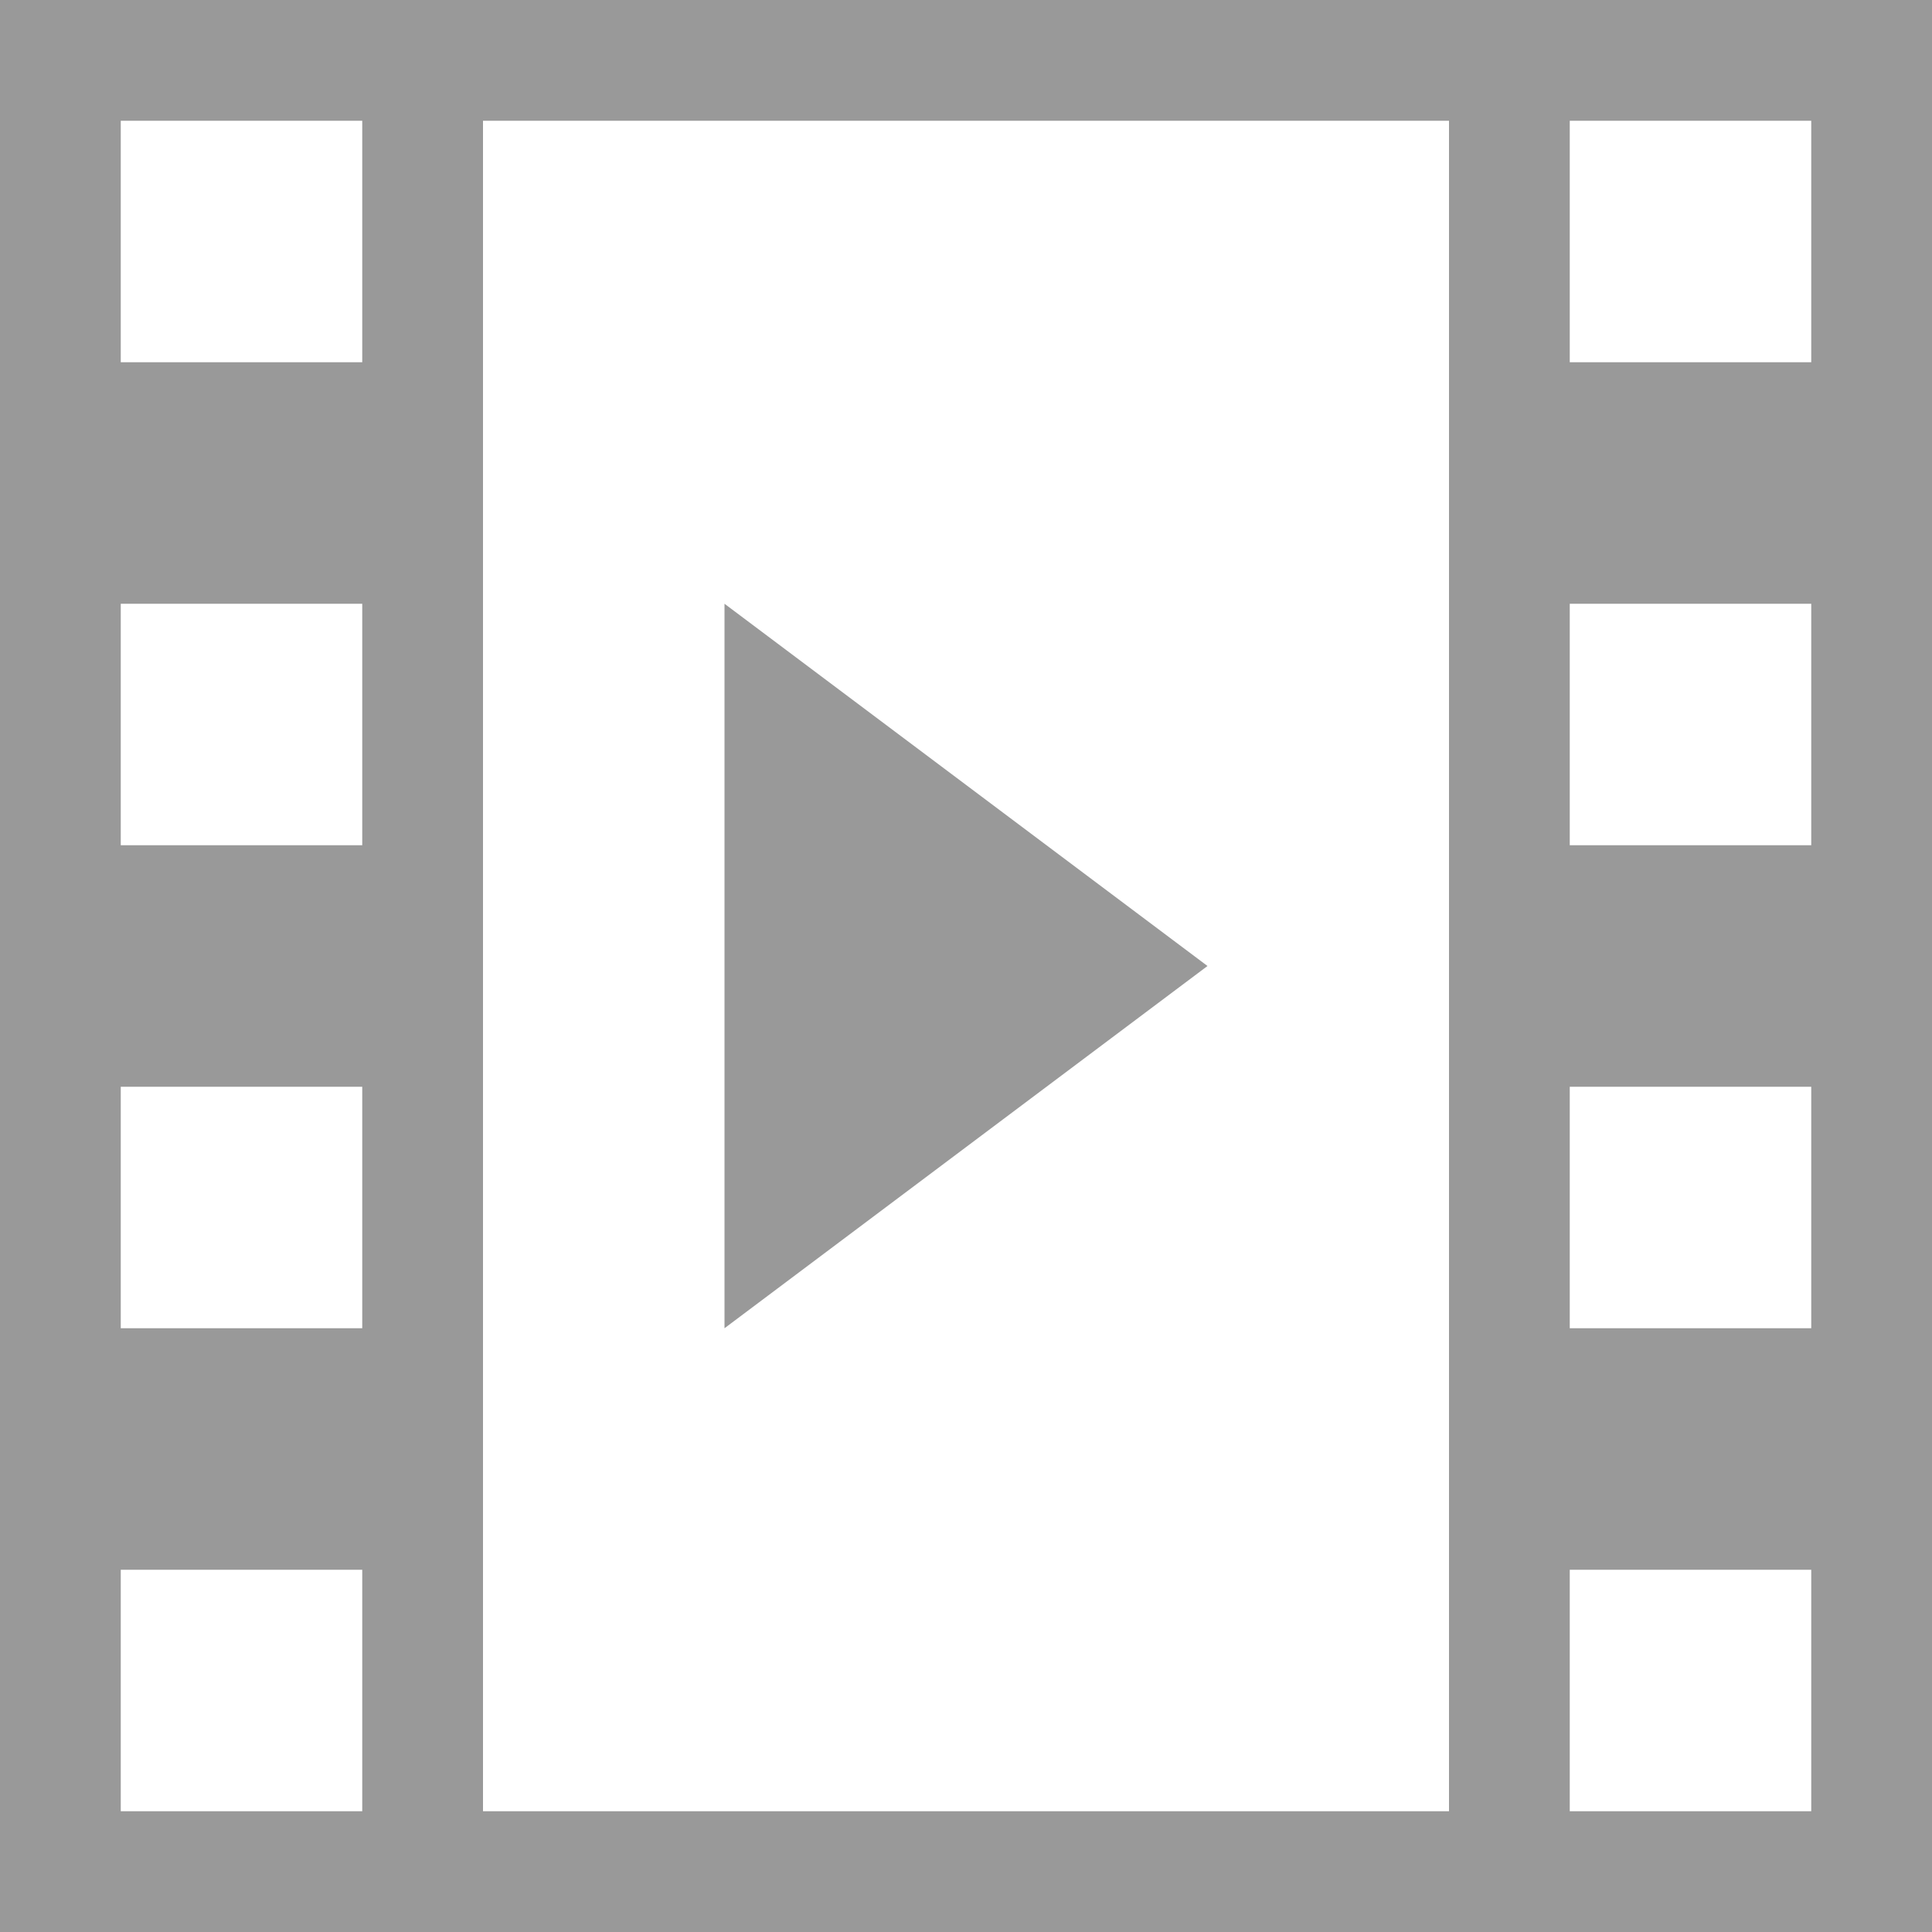
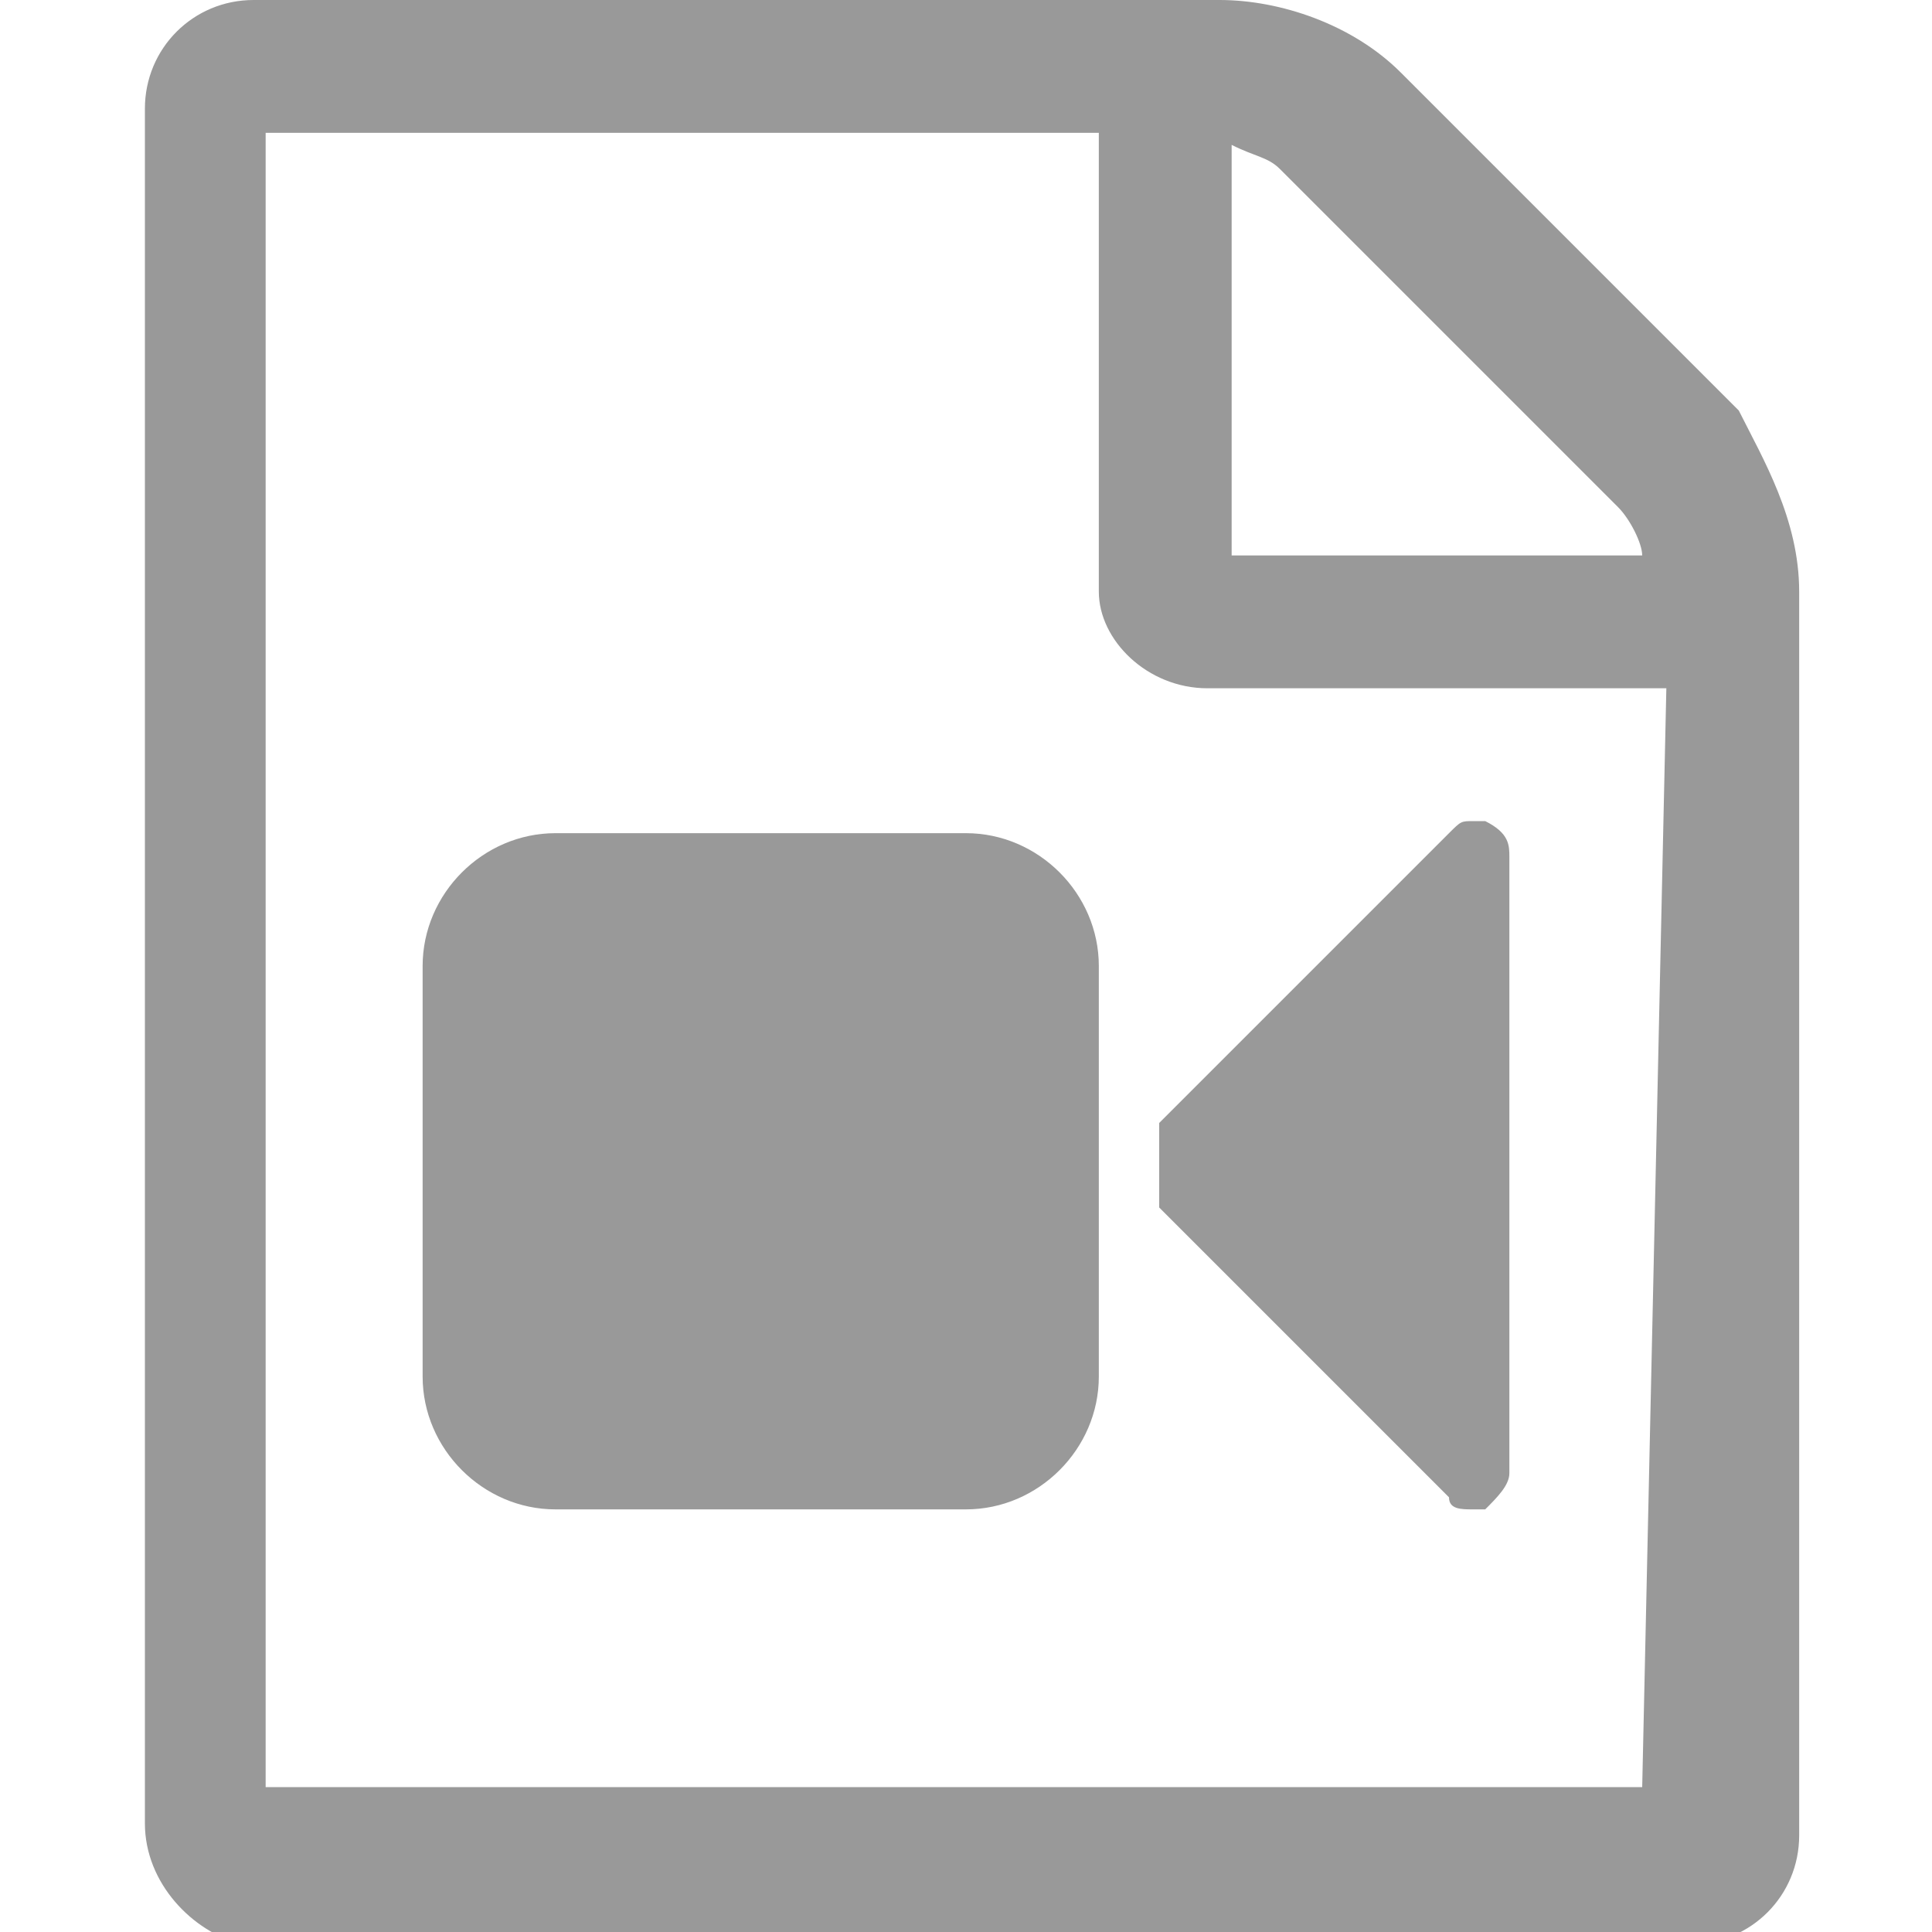
- <svg xmlns="http://www.w3.org/2000/svg" width="16" height="16" viewBox="0 0 16 16" preserveAspectRatio="xMinYMid meet" overflow="visible">
-   <path d="M0 0v16h16V0H0zm3 15H1v-2h2v2zm0-4H1V9h2v2zm0-4H1V5h2v2zm0-4H1V1h2v2zm9 12H4V1h8v14zm3 0h-2v-2h2v2zm0-4h-2V9h2v2zm0-4h-2V5h2v2zm0-4h-2V1h2v2zm-5 5l-4 3V5l4 3z" fill="#999" />
+ <svg xmlns="http://www.w3.org/2000/svg" version="1.1" id="Layer_1" x="0px" y="0px" viewBox="0 0 16 16" style="enable-background:new 0 0 16 16;" xml:space="preserve" preserveAspectRatio="xMinYMid meet">
+   <style type="text/css">
+ 	.st0{fill:#999999;}
+ </style>
+   <path class="st0" d="M14.9,4.9v10.3c0,0.5-0.4,0.9-0.9,0.9H2c-0.4-0.1-0.8-0.5-0.8-1V0.9C1.2,0.4,1.6,0,2.1,0l0,0h8  c0.5,0,1.1,0.2,1.5,0.6l2.8,2.8C14.6,3.8,14.9,4.3,14.9,4.9z M13.8,5.7H10c-0.5,0-0.9-0.4-0.9-0.8V1.1H2.2v13.7h11.4L13.8,5.7z   M9.1,8v3.4c0,0.6-0.5,1.1-1.1,1.1H4.6c-0.6,0-1.1-0.5-1.1-1.1V8c0-0.6,0.5-1.1,1.1-1.1H8C8.6,6.9,9.1,7.4,9.1,8z M12.5,7.1v5.1  c0,0.1-0.1,0.2-0.2,0.3h-0.1c-0.1,0-0.2,0-0.2-0.1L9.6,10V9.3L12,6.9c0.1-0.1,0.1-0.1,0.2-0.1h0.1C12.5,6.9,12.5,7,12.5,7.1z   M10.2,4.6h3.4c0-0.1-0.1-0.3-0.2-0.4l-2.8-2.8c-0.1-0.1-0.2-0.1-0.4-0.2C10.2,1.2,10.2,4.6,10.2,4.6z" />
</svg>
